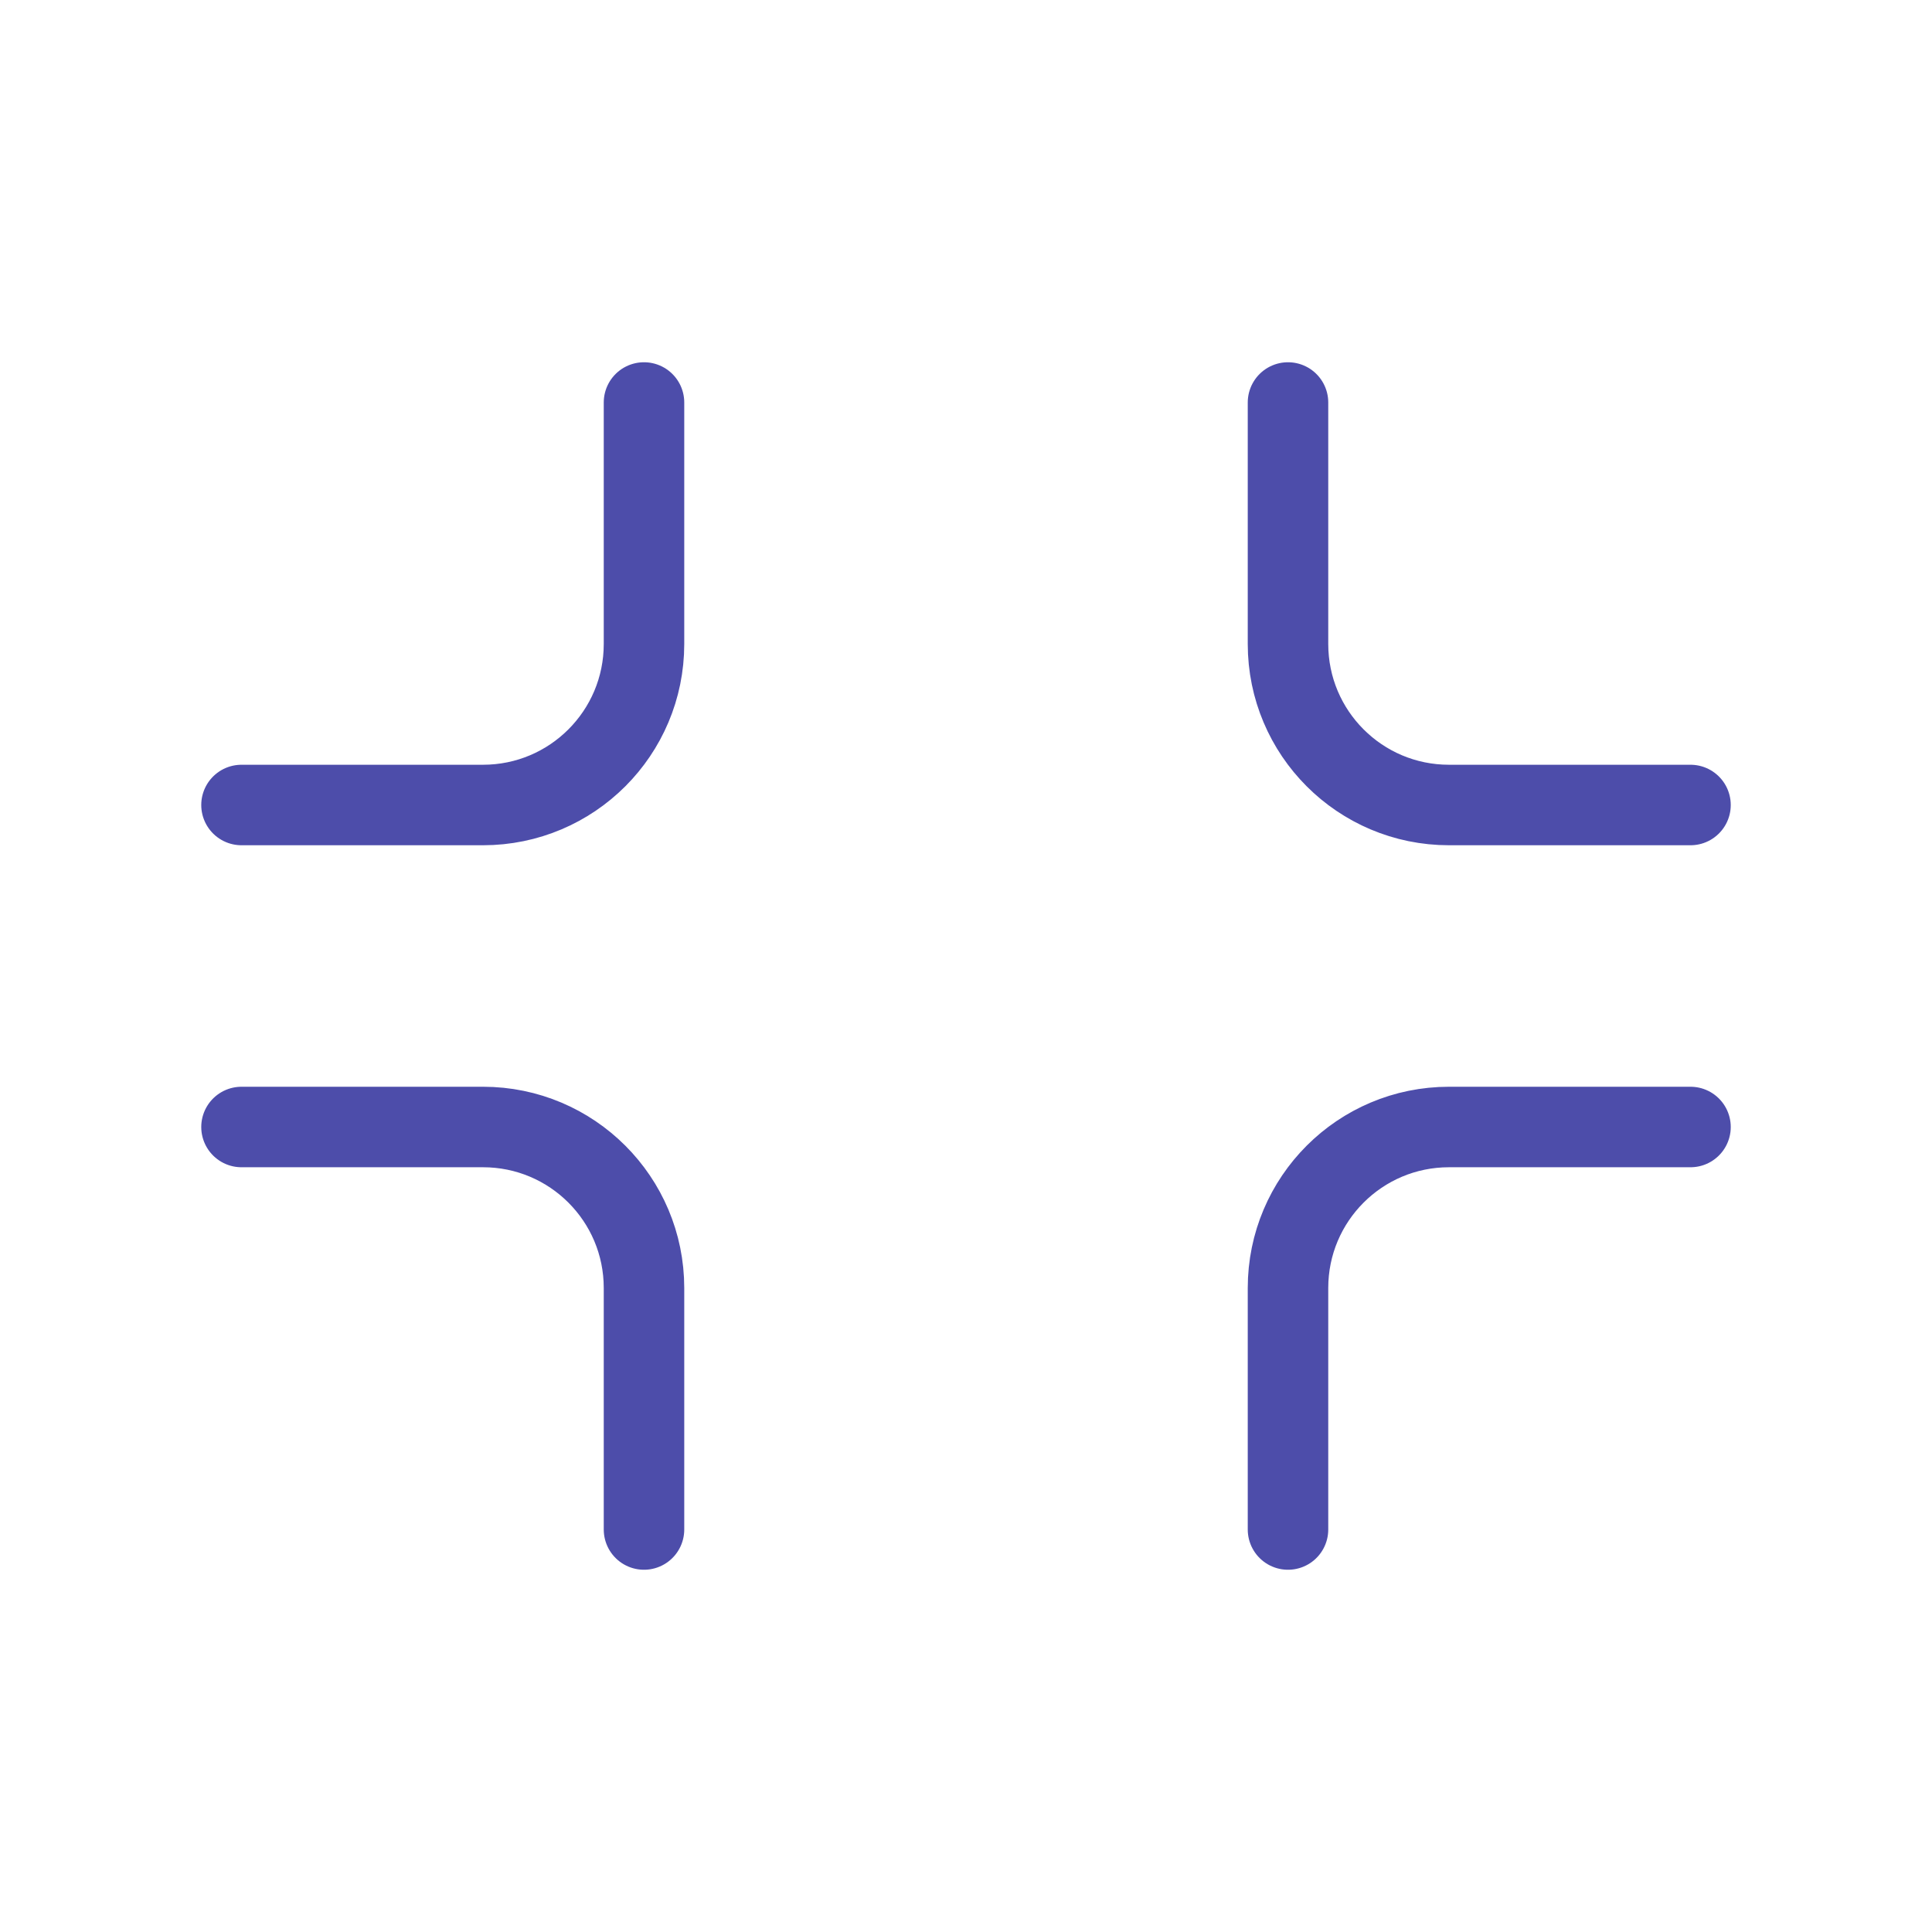
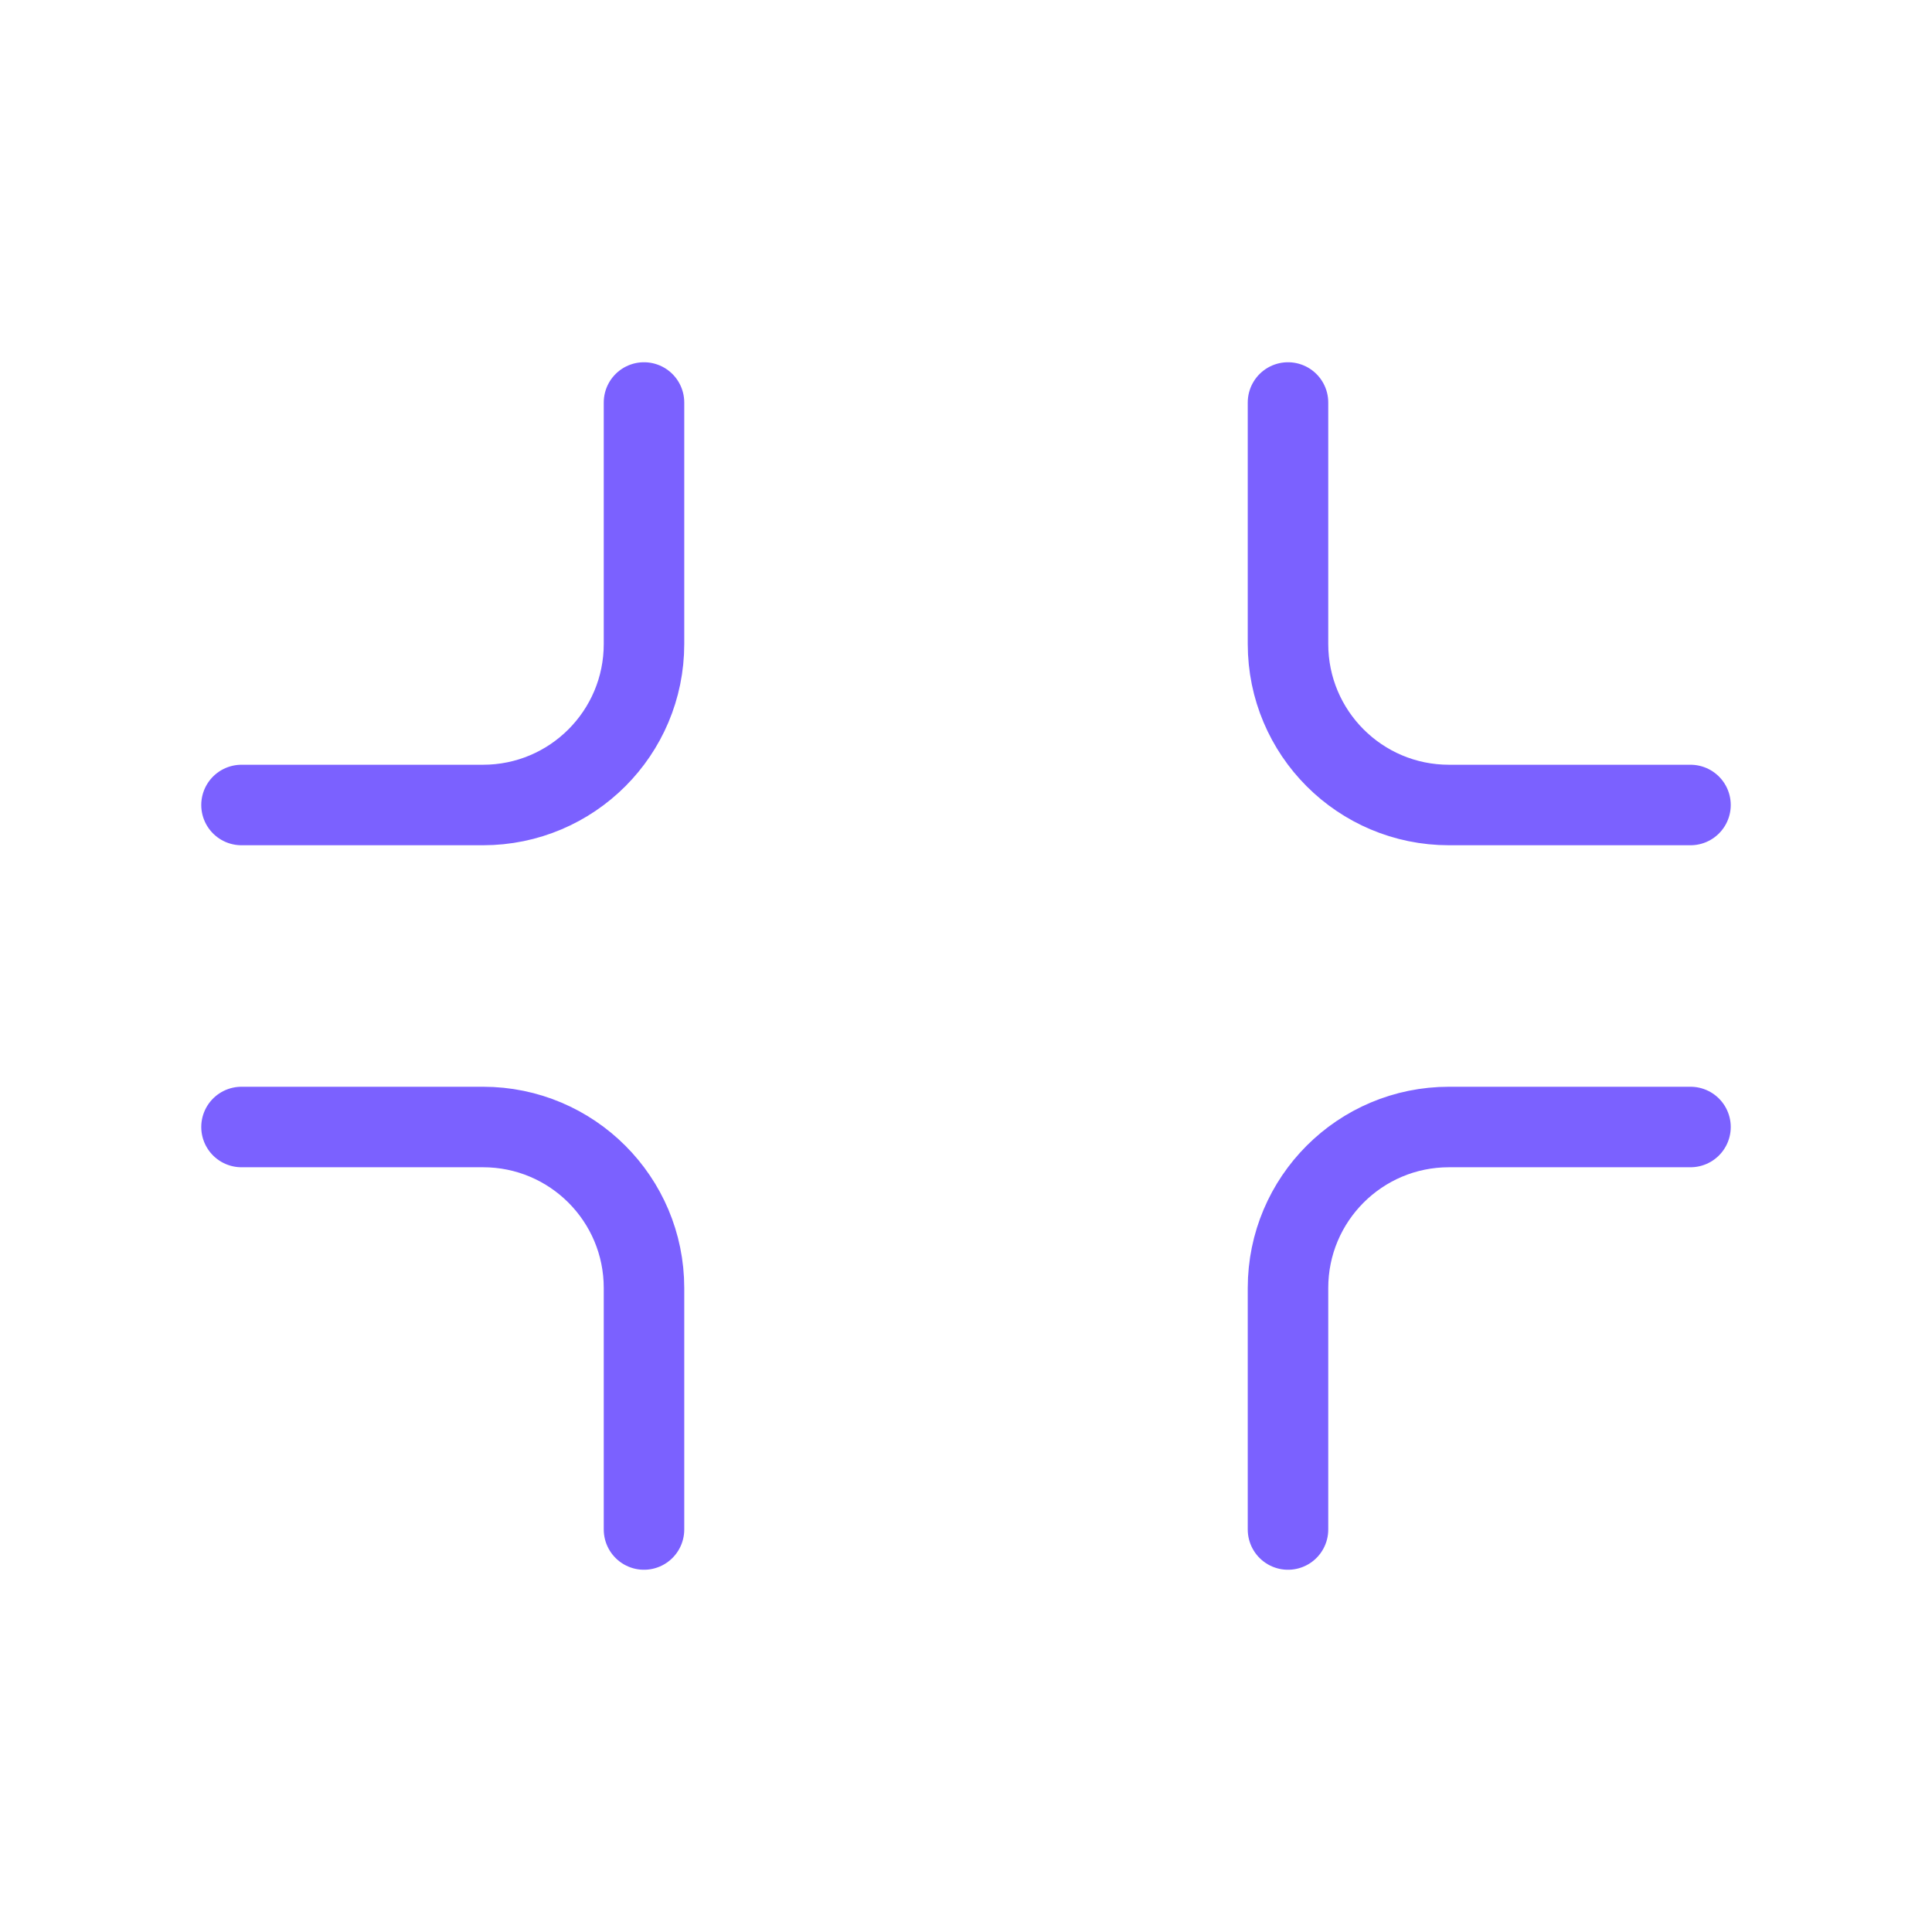
<svg xmlns="http://www.w3.org/2000/svg" width="24" height="24" viewBox="0 0 24 24" fill="none">
-   <path d="M3 14H6C7.105 14 8 14.895 8 16L8 19M8 5V8C8 9.105 7.105 10 6 10H3M21 10H18C16.895 10 16 9.105 16 8V5M16 19V16C16 14.895 16.895 14 18 14L21 14" stroke="#4D4DAA" stroke-linecap="round" stroke-linejoin="round" />
+   <path d="M3 14H6C7.105 14 8 14.895 8 16L8 19M8 5V8C8 9.105 7.105 10 6 10H3M21 10H18C16.895 10 16 9.105 16 8V5M16 19V16C16 14.895 16.895 14 18 14L21 14" stroke="#7B61FF" stroke-linecap="round" stroke-linejoin="round" />
</svg>
